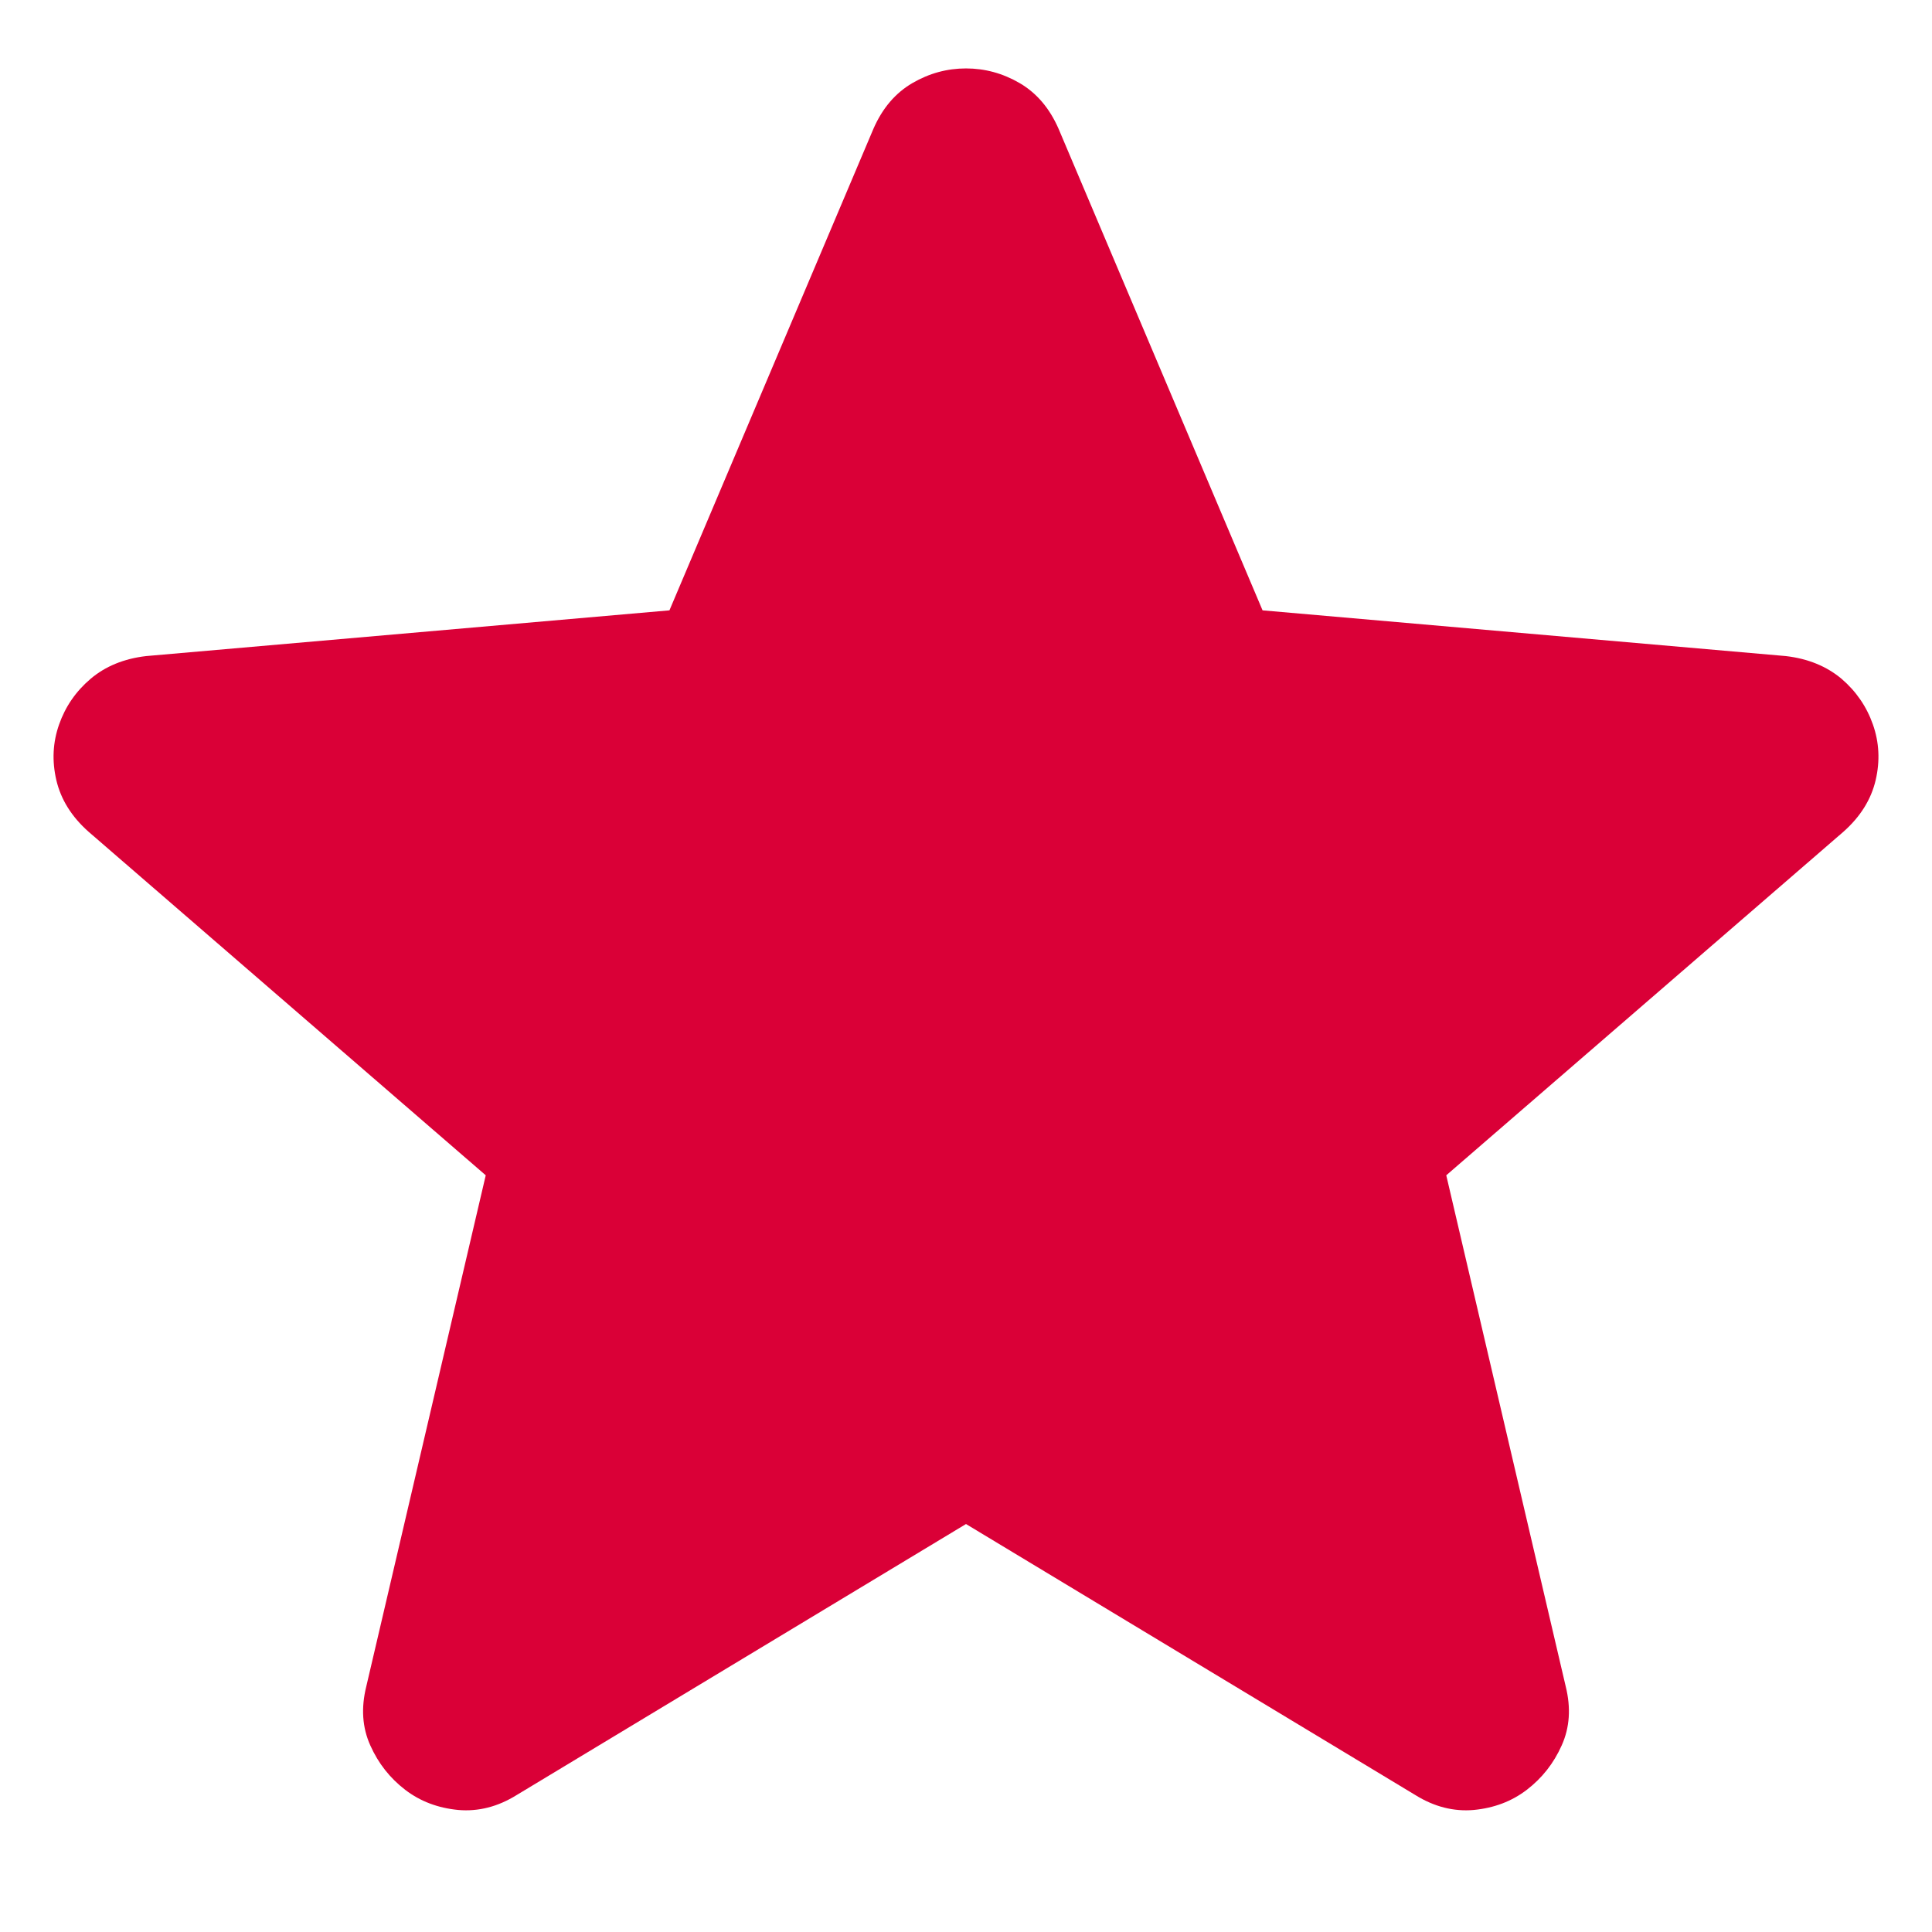
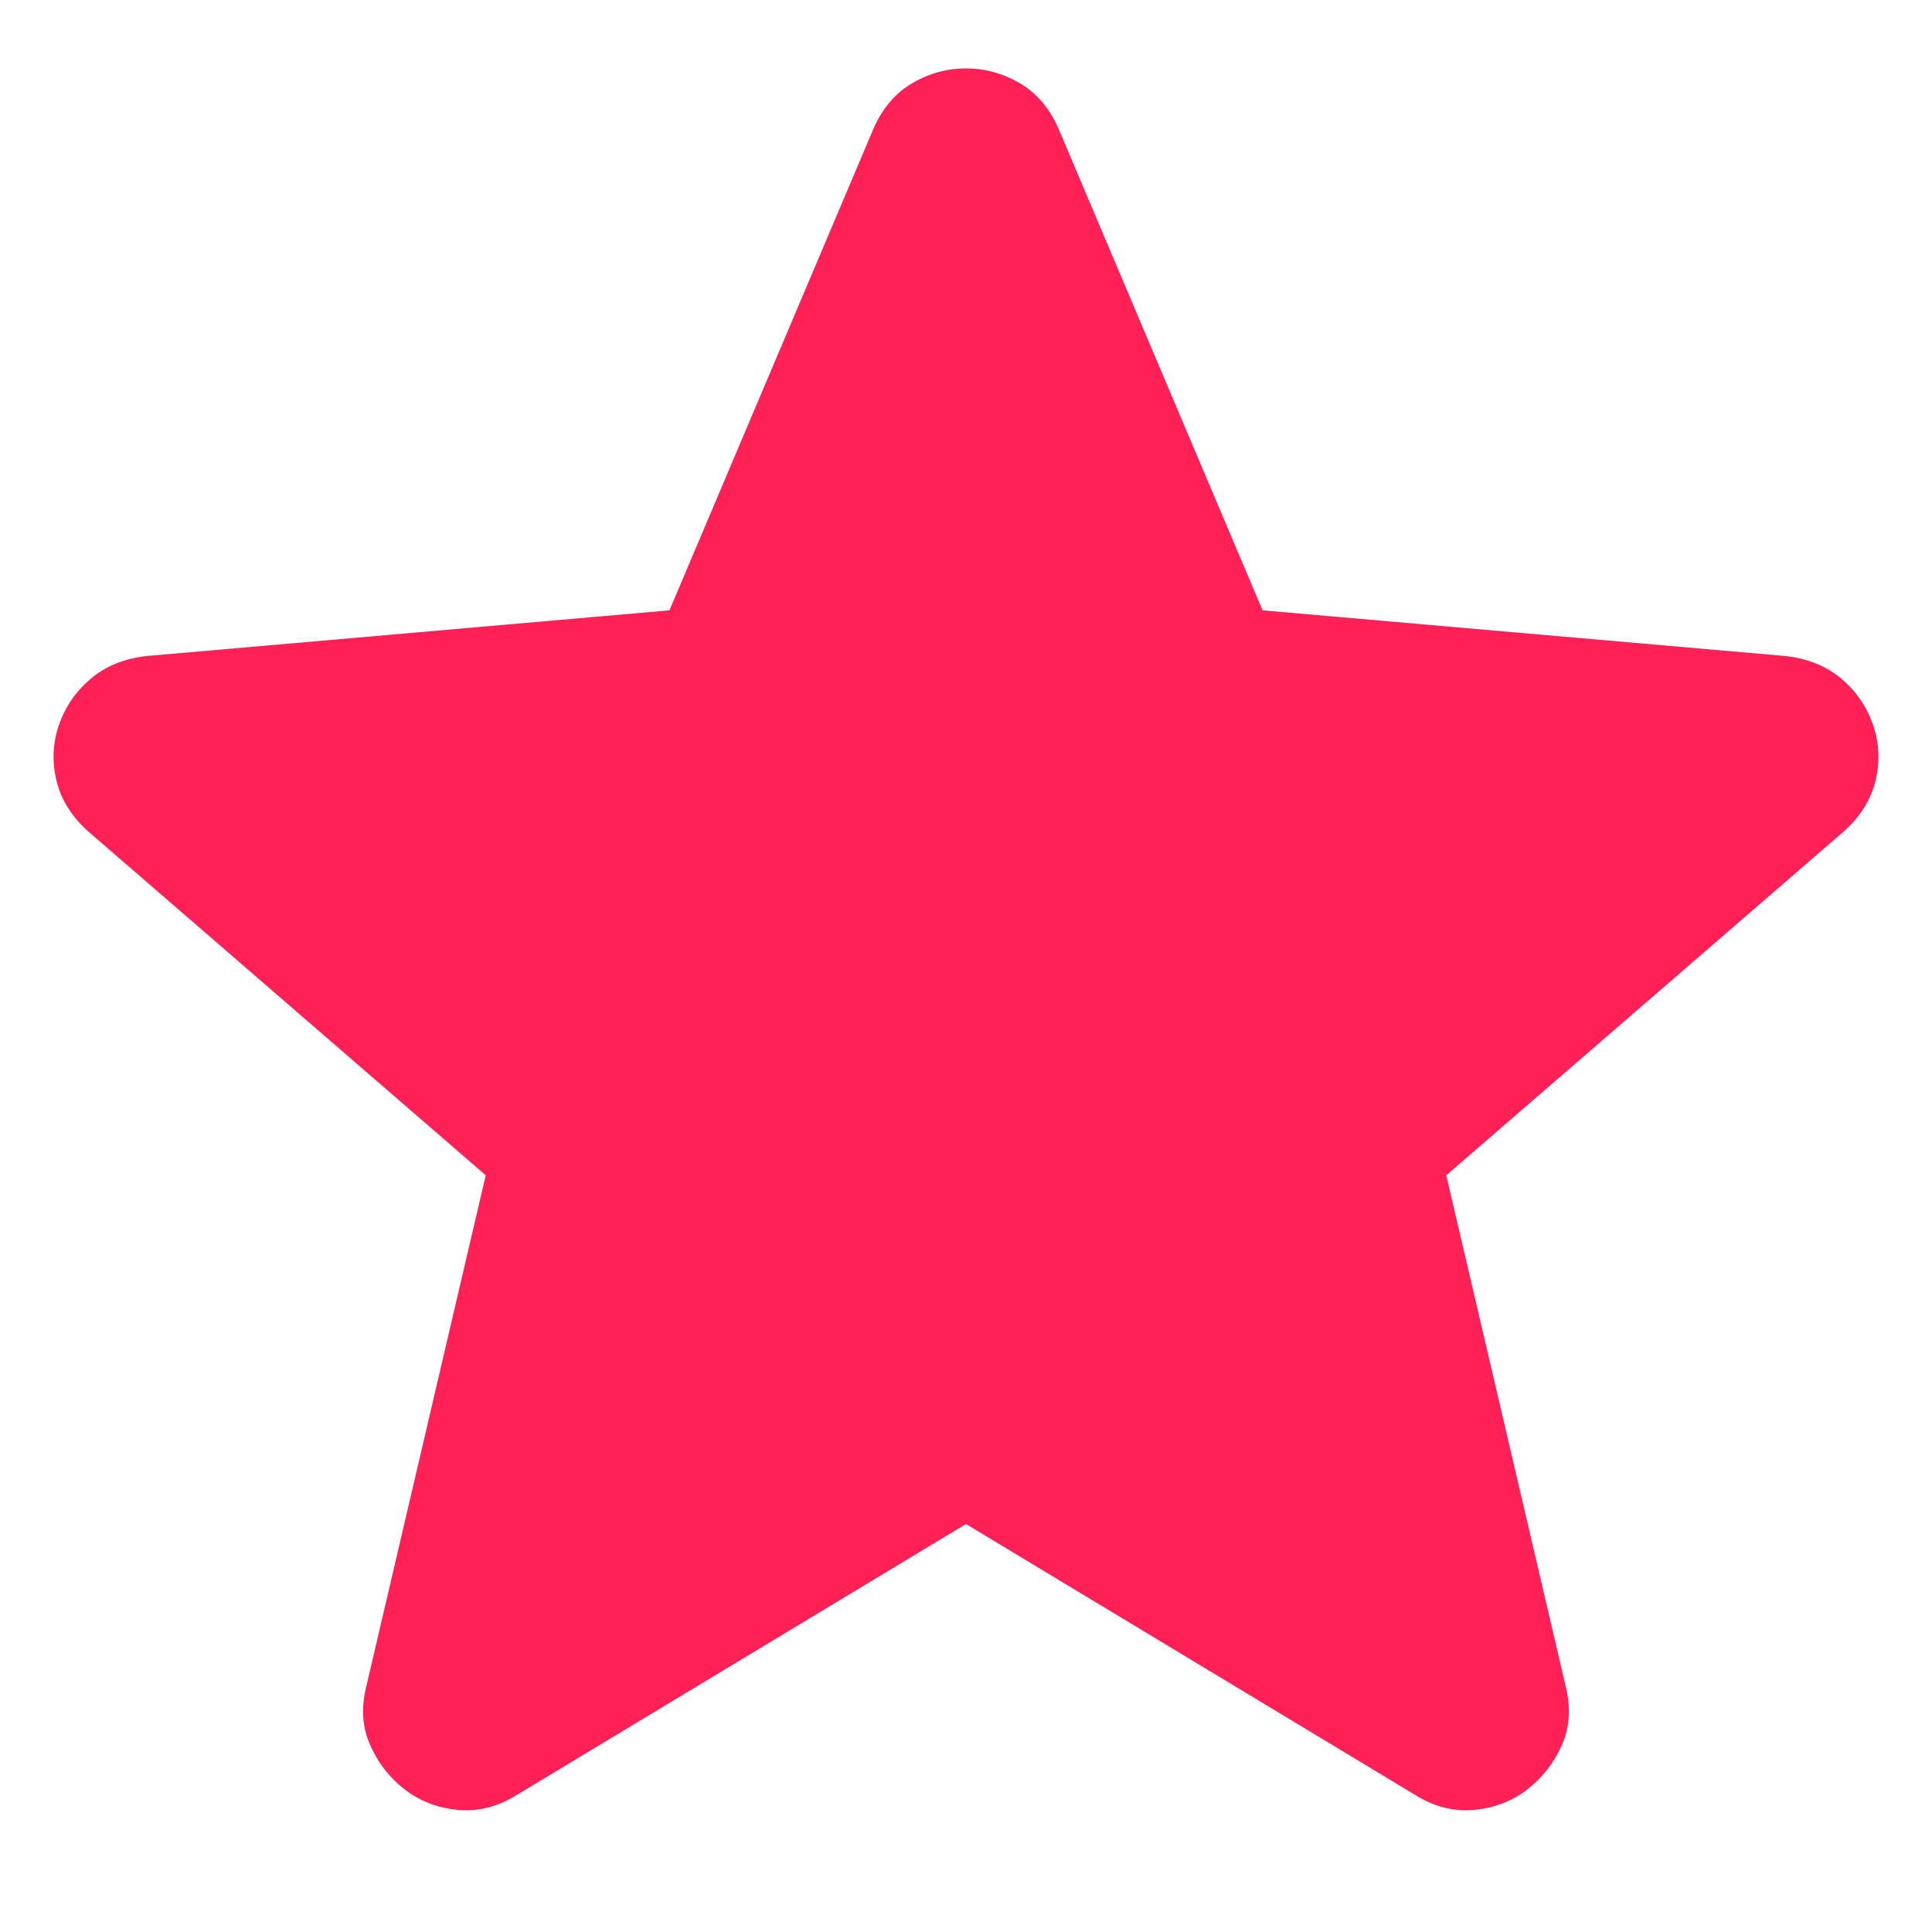
- <svg xmlns="http://www.w3.org/2000/svg" width="12" height="12" viewBox="0 0 12 12" fill="#DA0037">
+ <svg xmlns="http://www.w3.org/2000/svg" width="12" height="12" viewBox="0 0 12 12" fill="#FF2056">
  <path d="M6 9.466L3.208 11.15C3.092 11.222 2.971 11.253 2.846 11.242C2.721 11.23 2.611 11.189 2.517 11.117C2.422 11.044 2.35 10.953 2.3 10.841C2.25 10.73 2.242 10.608 2.275 10.475L3.017 7.3L0.55 5.166C0.444 5.072 0.378 4.965 0.35 4.846C0.322 4.726 0.328 4.611 0.367 4.5C0.406 4.389 0.471 4.294 0.563 4.216C0.654 4.139 0.769 4.091 0.908 4.075L4.158 3.791L5.425 0.8C5.481 0.672 5.561 0.578 5.667 0.516C5.772 0.455 5.883 0.425 6 0.425C6.117 0.425 6.228 0.455 6.333 0.516C6.439 0.578 6.519 0.672 6.575 0.8L7.842 3.791L11.092 4.075C11.231 4.091 11.346 4.139 11.438 4.216C11.529 4.294 11.594 4.389 11.633 4.5C11.672 4.611 11.678 4.726 11.65 4.846C11.622 4.965 11.556 5.072 11.45 5.166L8.983 7.3L9.725 10.475C9.758 10.608 9.75 10.73 9.7 10.841C9.65 10.953 9.578 11.044 9.483 11.117C9.389 11.189 9.279 11.23 9.154 11.242C9.029 11.253 8.908 11.222 8.792 11.15L6 9.466Z" />
</svg>
